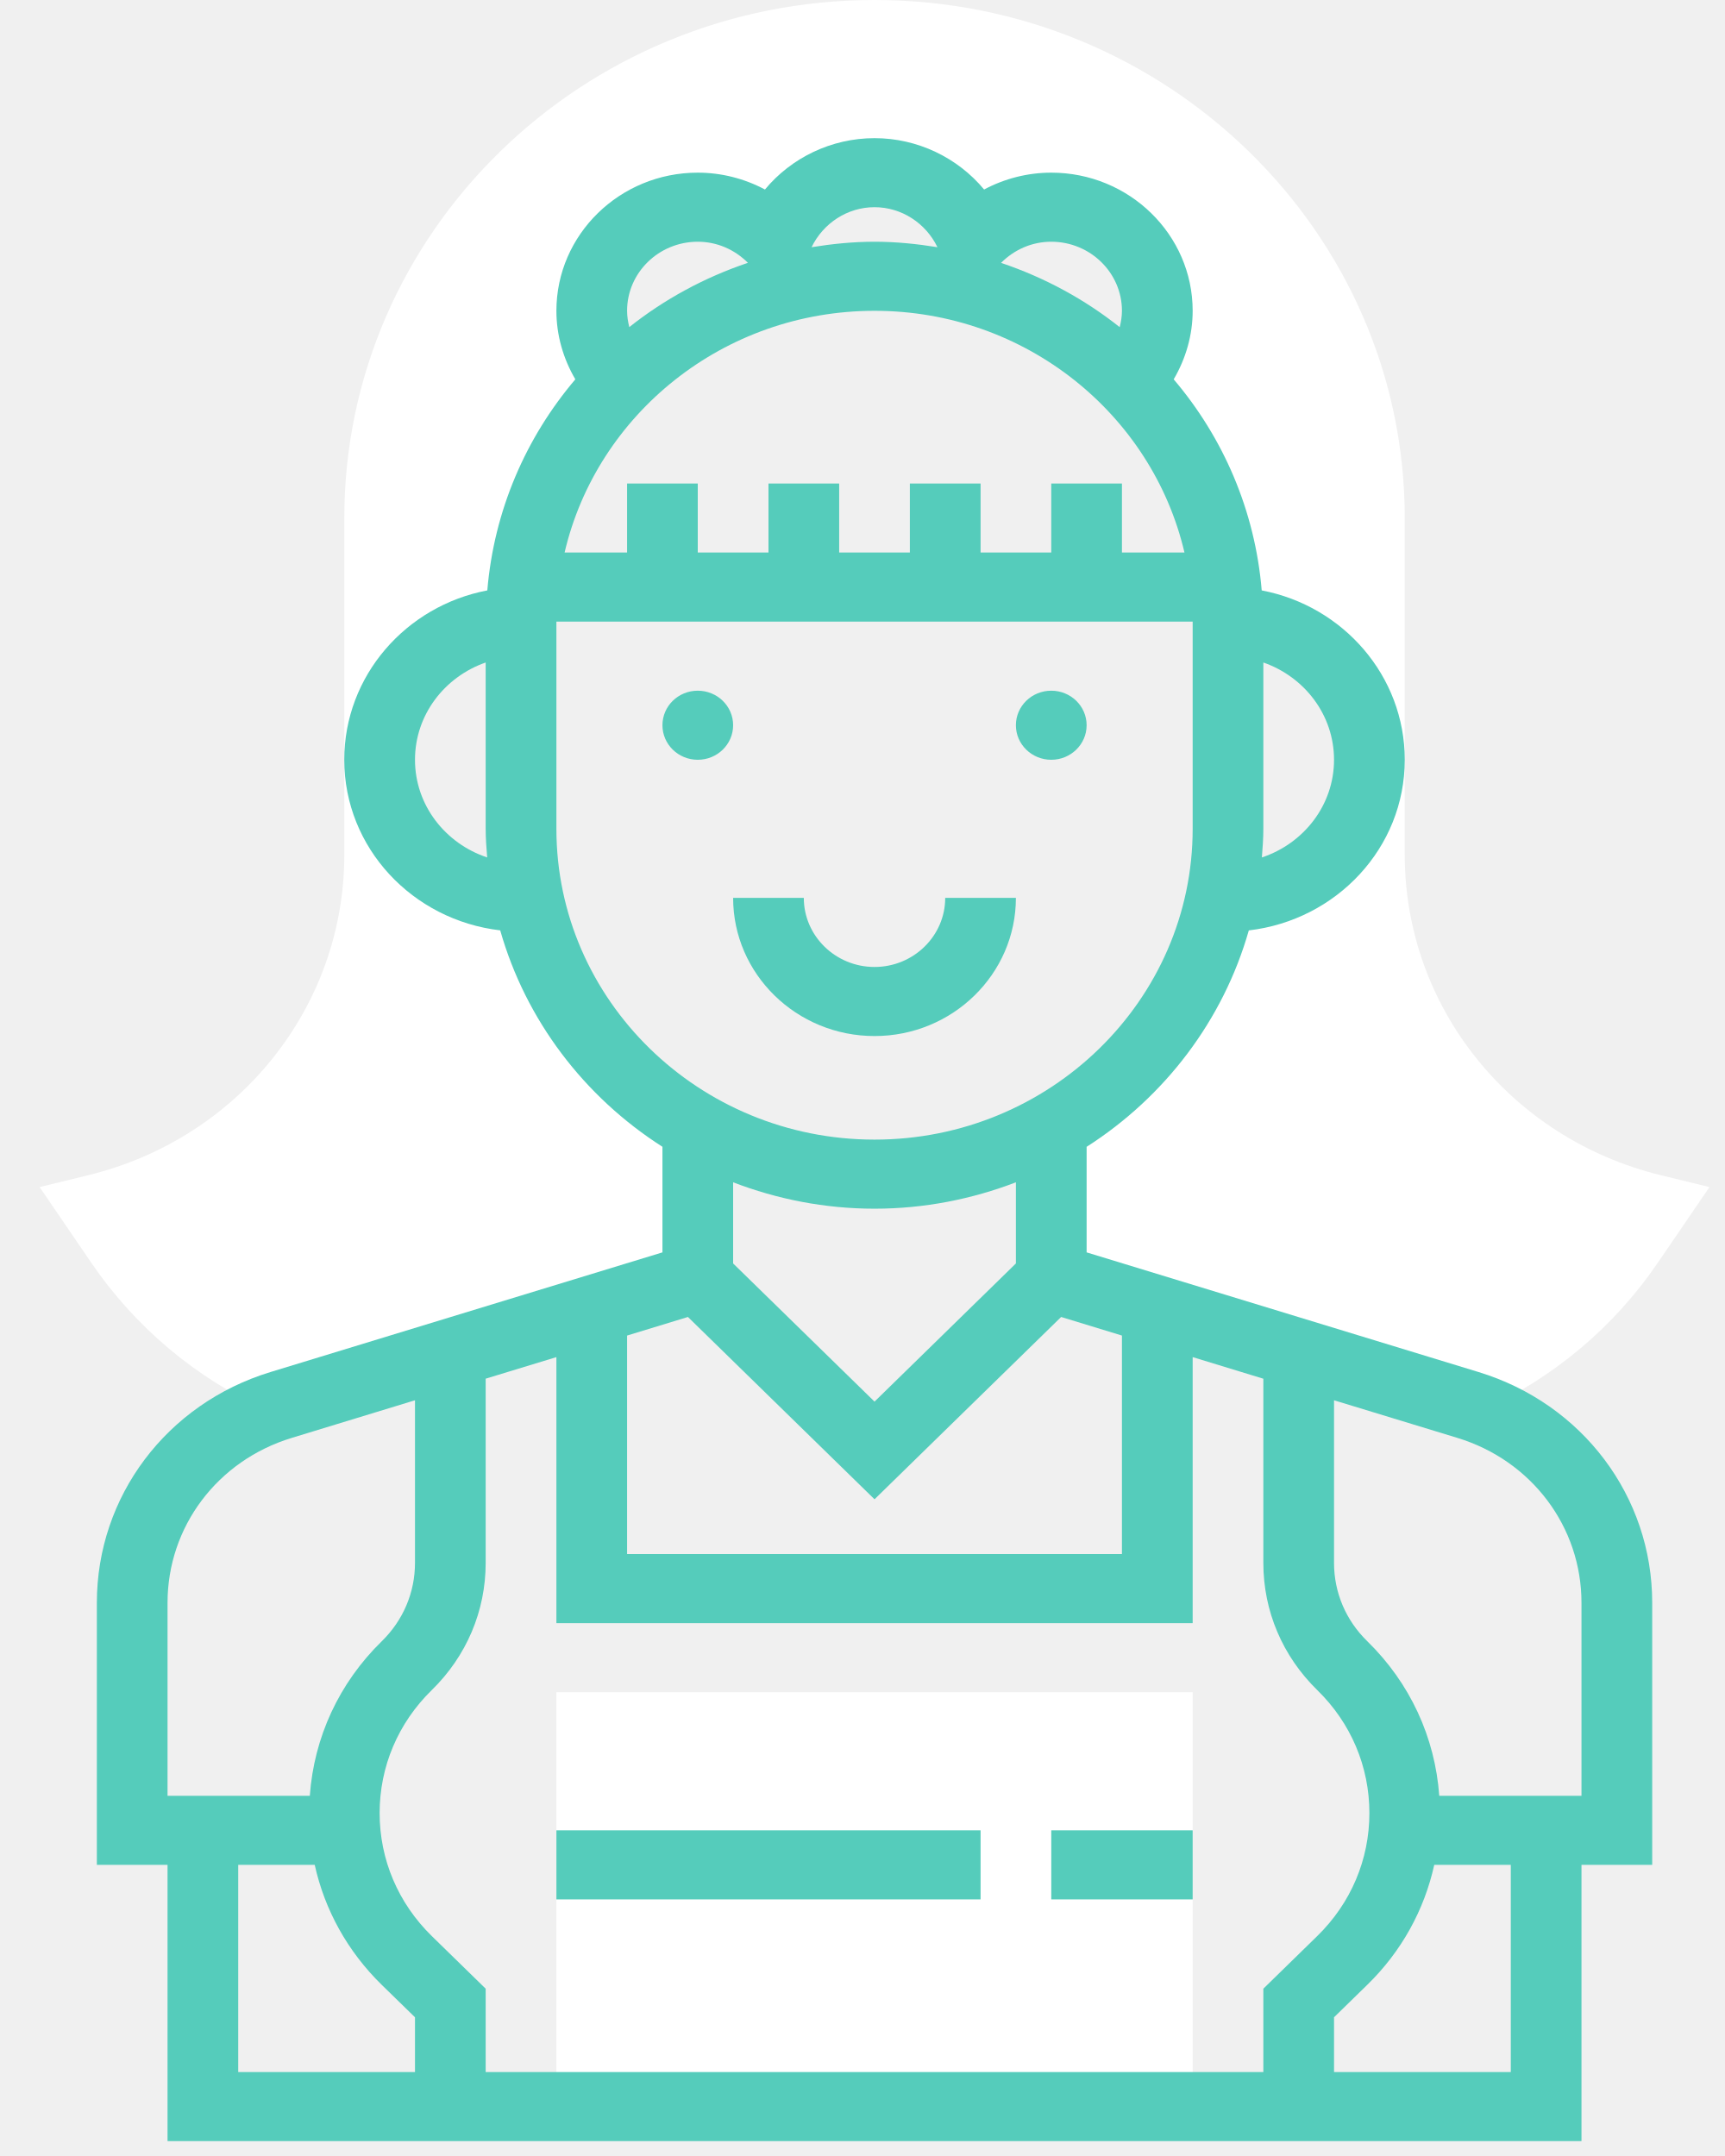
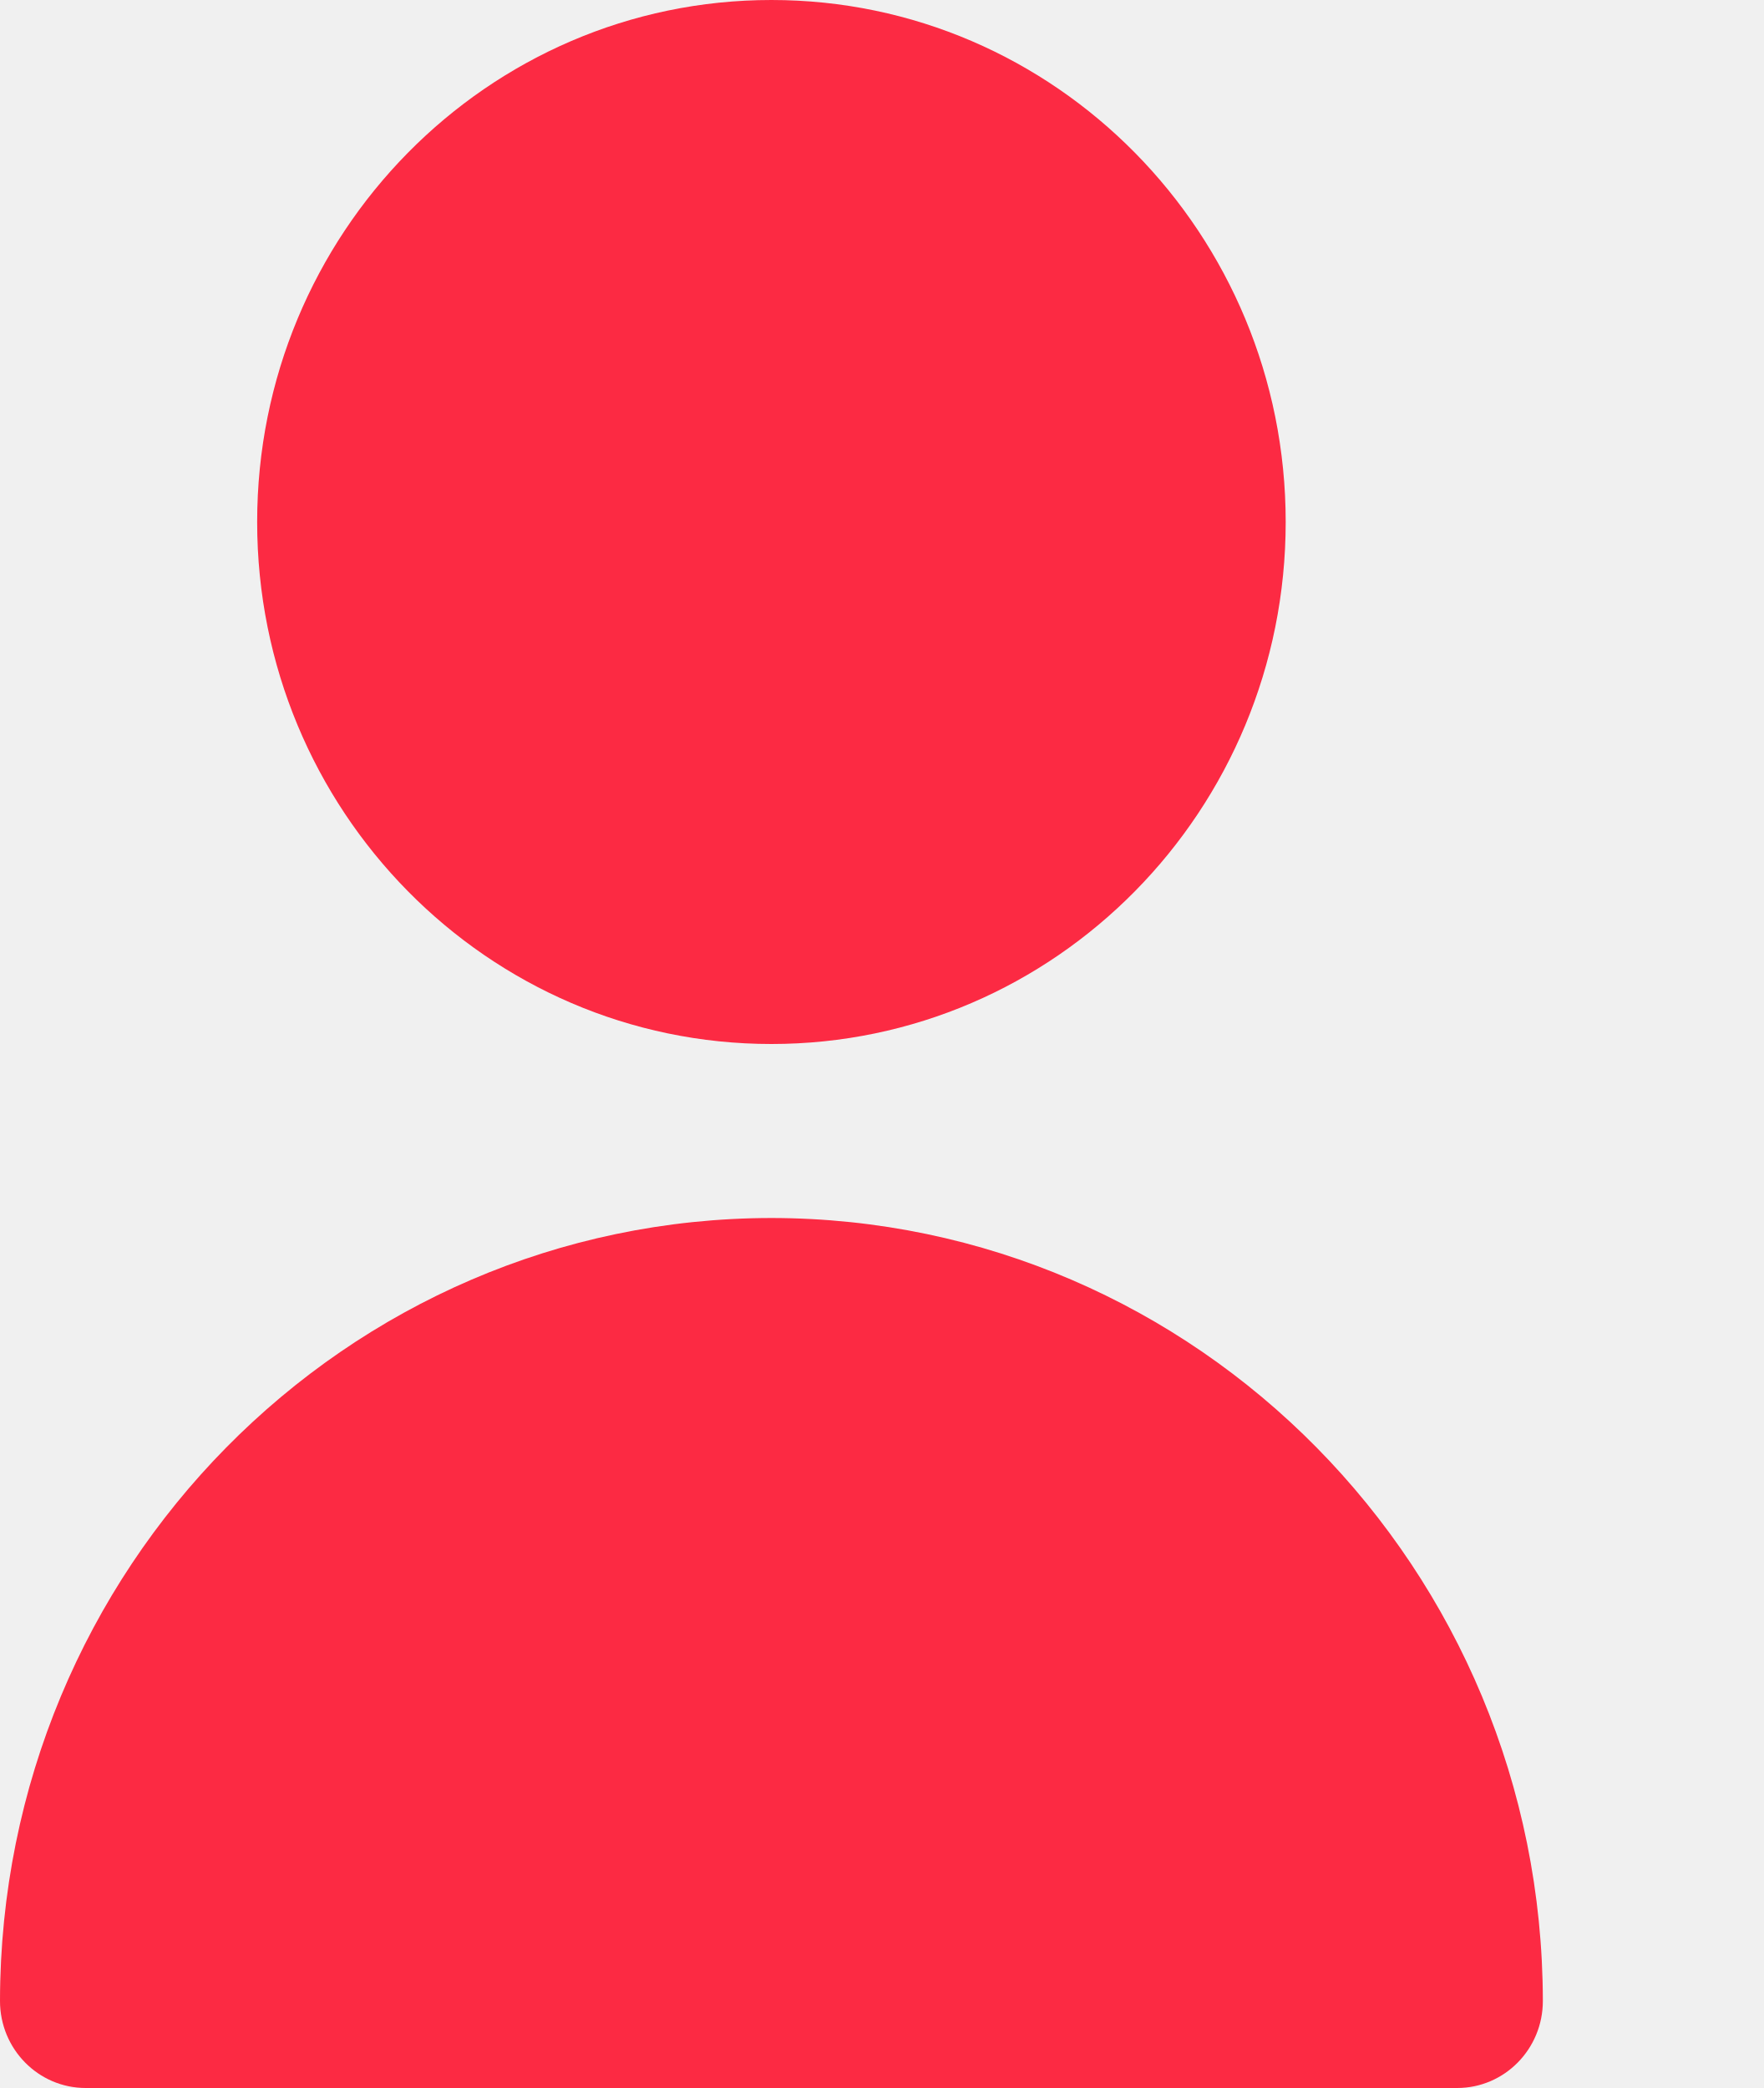
- <svg xmlns="http://www.w3.org/2000/svg" width="40" height="50" viewBox="0 0 40 50" fill="none">
-   <path d="M27.656 39.244H12.902V48.854H27.656V39.244Z" fill="white" />
-   <path d="M38.51 27.254C35.016 26.4 32.574 23.345 32.574 19.825V12.013C32.574 5.389 27.058 0 20.279 0C13.499 0 7.984 5.389 7.984 12.013V19.825C7.984 23.346 5.542 26.4 2.047 27.254L0.919 27.53L2.115 29.282C3.137 30.781 4.538 31.955 6.193 32.711C6.302 32.669 6.404 32.618 6.517 32.583L16.18 29.633V26.158C14.184 25.029 12.72 23.102 12.247 20.823H12.082C10.271 20.823 8.803 19.389 8.803 17.62C8.803 15.85 10.271 14.416 12.082 14.416C12.082 12.232 12.979 10.255 14.43 8.81H14.348C13.958 8.385 13.721 7.823 13.721 7.208C13.721 5.881 14.822 4.805 16.18 4.805C16.893 4.805 17.529 5.106 17.979 5.58C18.325 4.662 19.22 4.004 20.279 4.004C21.338 4.004 22.233 4.662 22.579 5.58C23.028 5.106 23.664 4.805 24.377 4.805C25.735 4.805 26.836 5.881 26.836 7.208C26.836 7.823 26.599 8.385 26.21 8.81H26.128C27.579 10.255 28.476 12.232 28.476 14.416C30.286 14.416 31.754 15.85 31.754 17.62C31.754 19.389 30.286 20.823 28.476 20.823H28.311C27.837 23.102 26.373 25.029 24.377 26.158V29.633L34.041 32.583C34.154 32.618 34.256 32.669 34.365 32.711C36.021 31.955 37.422 30.781 38.444 29.282L39.64 27.53L38.51 27.254Z" fill="white" />
-   <path d="M38.312 37.17C38.312 34.704 36.694 32.554 34.285 31.819L25.197 29.044V26.596C27.008 25.439 28.364 23.662 28.958 21.577C30.989 21.34 32.574 19.666 32.574 17.62C32.574 15.673 31.144 14.051 29.257 13.692C29.102 11.84 28.365 10.148 27.216 8.797C27.498 8.316 27.656 7.771 27.656 7.208C27.656 5.441 26.185 4.004 24.377 4.004C23.831 4.004 23.295 4.141 22.82 4.395C22.208 3.658 21.278 3.204 20.279 3.204C19.279 3.204 18.349 3.658 17.738 4.395C17.262 4.141 16.726 4.004 16.18 4.004C14.372 4.004 12.902 5.441 12.902 7.208C12.902 7.771 13.059 8.316 13.341 8.797C12.193 10.149 11.455 11.841 11.3 13.692C9.413 14.051 7.983 15.673 7.983 17.62C7.983 19.666 9.569 21.34 11.599 21.576C12.193 23.662 13.549 25.438 15.361 26.595V29.044L6.272 31.819C3.864 32.554 2.246 34.705 2.246 37.17V43.248H3.885V49.655H36.672V43.248H38.312V37.17ZM30.545 39.195C31.326 39.957 31.754 40.969 31.754 42.047C31.754 43.124 31.326 44.136 30.545 44.899L29.295 46.12V48.053H11.262V46.12L10.012 44.899C9.232 44.136 8.803 43.124 8.803 42.047C8.803 40.969 9.232 39.957 10.012 39.195C10.818 38.407 11.262 37.36 11.262 36.246V31.973L12.902 31.473V37.642H27.656V31.473L29.295 31.974V36.247C29.295 37.36 29.739 38.407 30.545 39.195ZM24.377 11.213V12.814H22.738V11.213H21.098V12.814H19.459V11.213H17.82V12.814H16.18V11.213H14.541V12.814H13.092C13.84 9.609 16.775 7.208 20.279 7.208C23.782 7.208 26.717 9.609 27.466 12.814H26.016V11.213H24.377ZM30.934 17.62C30.934 18.674 30.23 19.563 29.261 19.885C29.278 19.665 29.295 19.446 29.295 19.221V15.364C30.247 15.696 30.934 16.577 30.934 17.62ZM26.016 7.208C26.016 7.337 25.995 7.464 25.964 7.587C25.152 6.941 24.222 6.436 23.213 6.096C23.527 5.782 23.937 5.606 24.377 5.606C25.281 5.606 26.016 6.325 26.016 7.208ZM20.279 4.805C20.908 4.805 21.47 5.178 21.738 5.733C21.262 5.656 20.777 5.606 20.279 5.606C19.78 5.606 19.295 5.656 18.819 5.733C19.088 5.178 19.649 4.805 20.279 4.805ZM16.18 5.606C16.62 5.606 17.03 5.782 17.343 6.095C16.334 6.435 15.404 6.941 14.592 7.586C14.562 7.463 14.541 7.337 14.541 7.208C14.541 6.325 15.276 5.606 16.18 5.606ZM9.623 17.62C9.623 16.577 10.31 15.696 11.262 15.364V19.221C11.262 19.446 11.279 19.665 11.297 19.885C10.327 19.563 9.623 18.674 9.623 17.62ZM12.902 19.221V14.416H27.656V19.221C27.656 23.195 24.347 26.429 20.279 26.429C16.211 26.429 12.902 23.195 12.902 19.221ZM20.279 28.031C21.436 28.031 22.539 27.809 23.557 27.419V29.301L20.279 32.505L17 29.301V27.419C18.018 27.809 19.121 28.031 20.279 28.031ZM15.952 30.542L20.279 34.77L24.606 30.542L26.016 30.973V36.04H14.541V30.973L15.952 30.542ZM3.885 37.17C3.885 35.409 5.041 33.873 6.76 33.348L9.623 32.474V36.246C9.623 36.931 9.349 37.577 8.853 38.062C7.861 39.031 7.281 40.292 7.184 41.646H3.885V37.17ZM5.524 43.248H7.298C7.529 44.294 8.06 45.256 8.852 46.031L9.623 46.783V48.053H5.524V43.248ZM35.033 48.053H30.934V46.783L31.704 46.031C32.498 45.257 33.027 44.295 33.258 43.248H35.033V48.053ZM36.672 41.646H33.374C33.277 40.292 32.697 39.031 31.705 38.062C31.208 37.577 30.934 36.932 30.934 36.246V32.474L33.797 33.347C35.517 33.873 36.672 35.409 36.672 37.17V41.646Z" fill="#55CCBB" />
-   <path d="M24.377 17.62C24.83 17.62 25.197 17.261 25.197 16.819C25.197 16.376 24.83 16.018 24.377 16.018C23.924 16.018 23.557 16.376 23.557 16.819C23.557 17.261 23.924 17.62 24.377 17.62Z" fill="#55CCBB" />
-   <path d="M16.18 17.62C16.633 17.62 17 17.261 17 16.819C17 16.376 16.633 16.018 16.18 16.018C15.727 16.018 15.361 16.376 15.361 16.819C15.361 17.261 15.727 17.62 16.18 17.62Z" fill="#55CCBB" />
-   <path d="M23.557 20.823H21.918C21.918 21.706 21.183 22.425 20.279 22.425C19.375 22.425 18.639 21.706 18.639 20.823H17C17 22.59 18.47 24.027 20.279 24.027C22.087 24.027 23.557 22.59 23.557 20.823Z" fill="#55CCBB" />
-   <path d="M22.738 42.447H12.902V44.049H22.738V42.447Z" fill="#55CCBB" />
-   <path d="M27.656 42.447H24.377V44.049H27.656V42.447Z" fill="#55CCBB" />
+ <svg xmlns="http://www.w3.org/2000/svg" width="38" height="45" viewBox="0 0 38 45" fill="none">
+   <path d="M16.625 22.5C22.746 22.5 27.708 17.463 27.708 11.25C27.708 5.037 22.746 0 16.625 0C10.504 0 5.542 5.037 5.542 11.25C5.542 17.463 10.504 22.5 16.625 22.5Z" fill="#FC2A43" />
+   <path d="M16.625 26.25C7.447 26.26 0.01 33.809 0 43.125C0 44.161 0.827 45 1.847 45H31.403C32.423 45 33.25 44.161 33.25 43.125C33.24 33.809 25.802 26.26 16.625 26.25Z" fill="#FC2A43" />
</svg>
